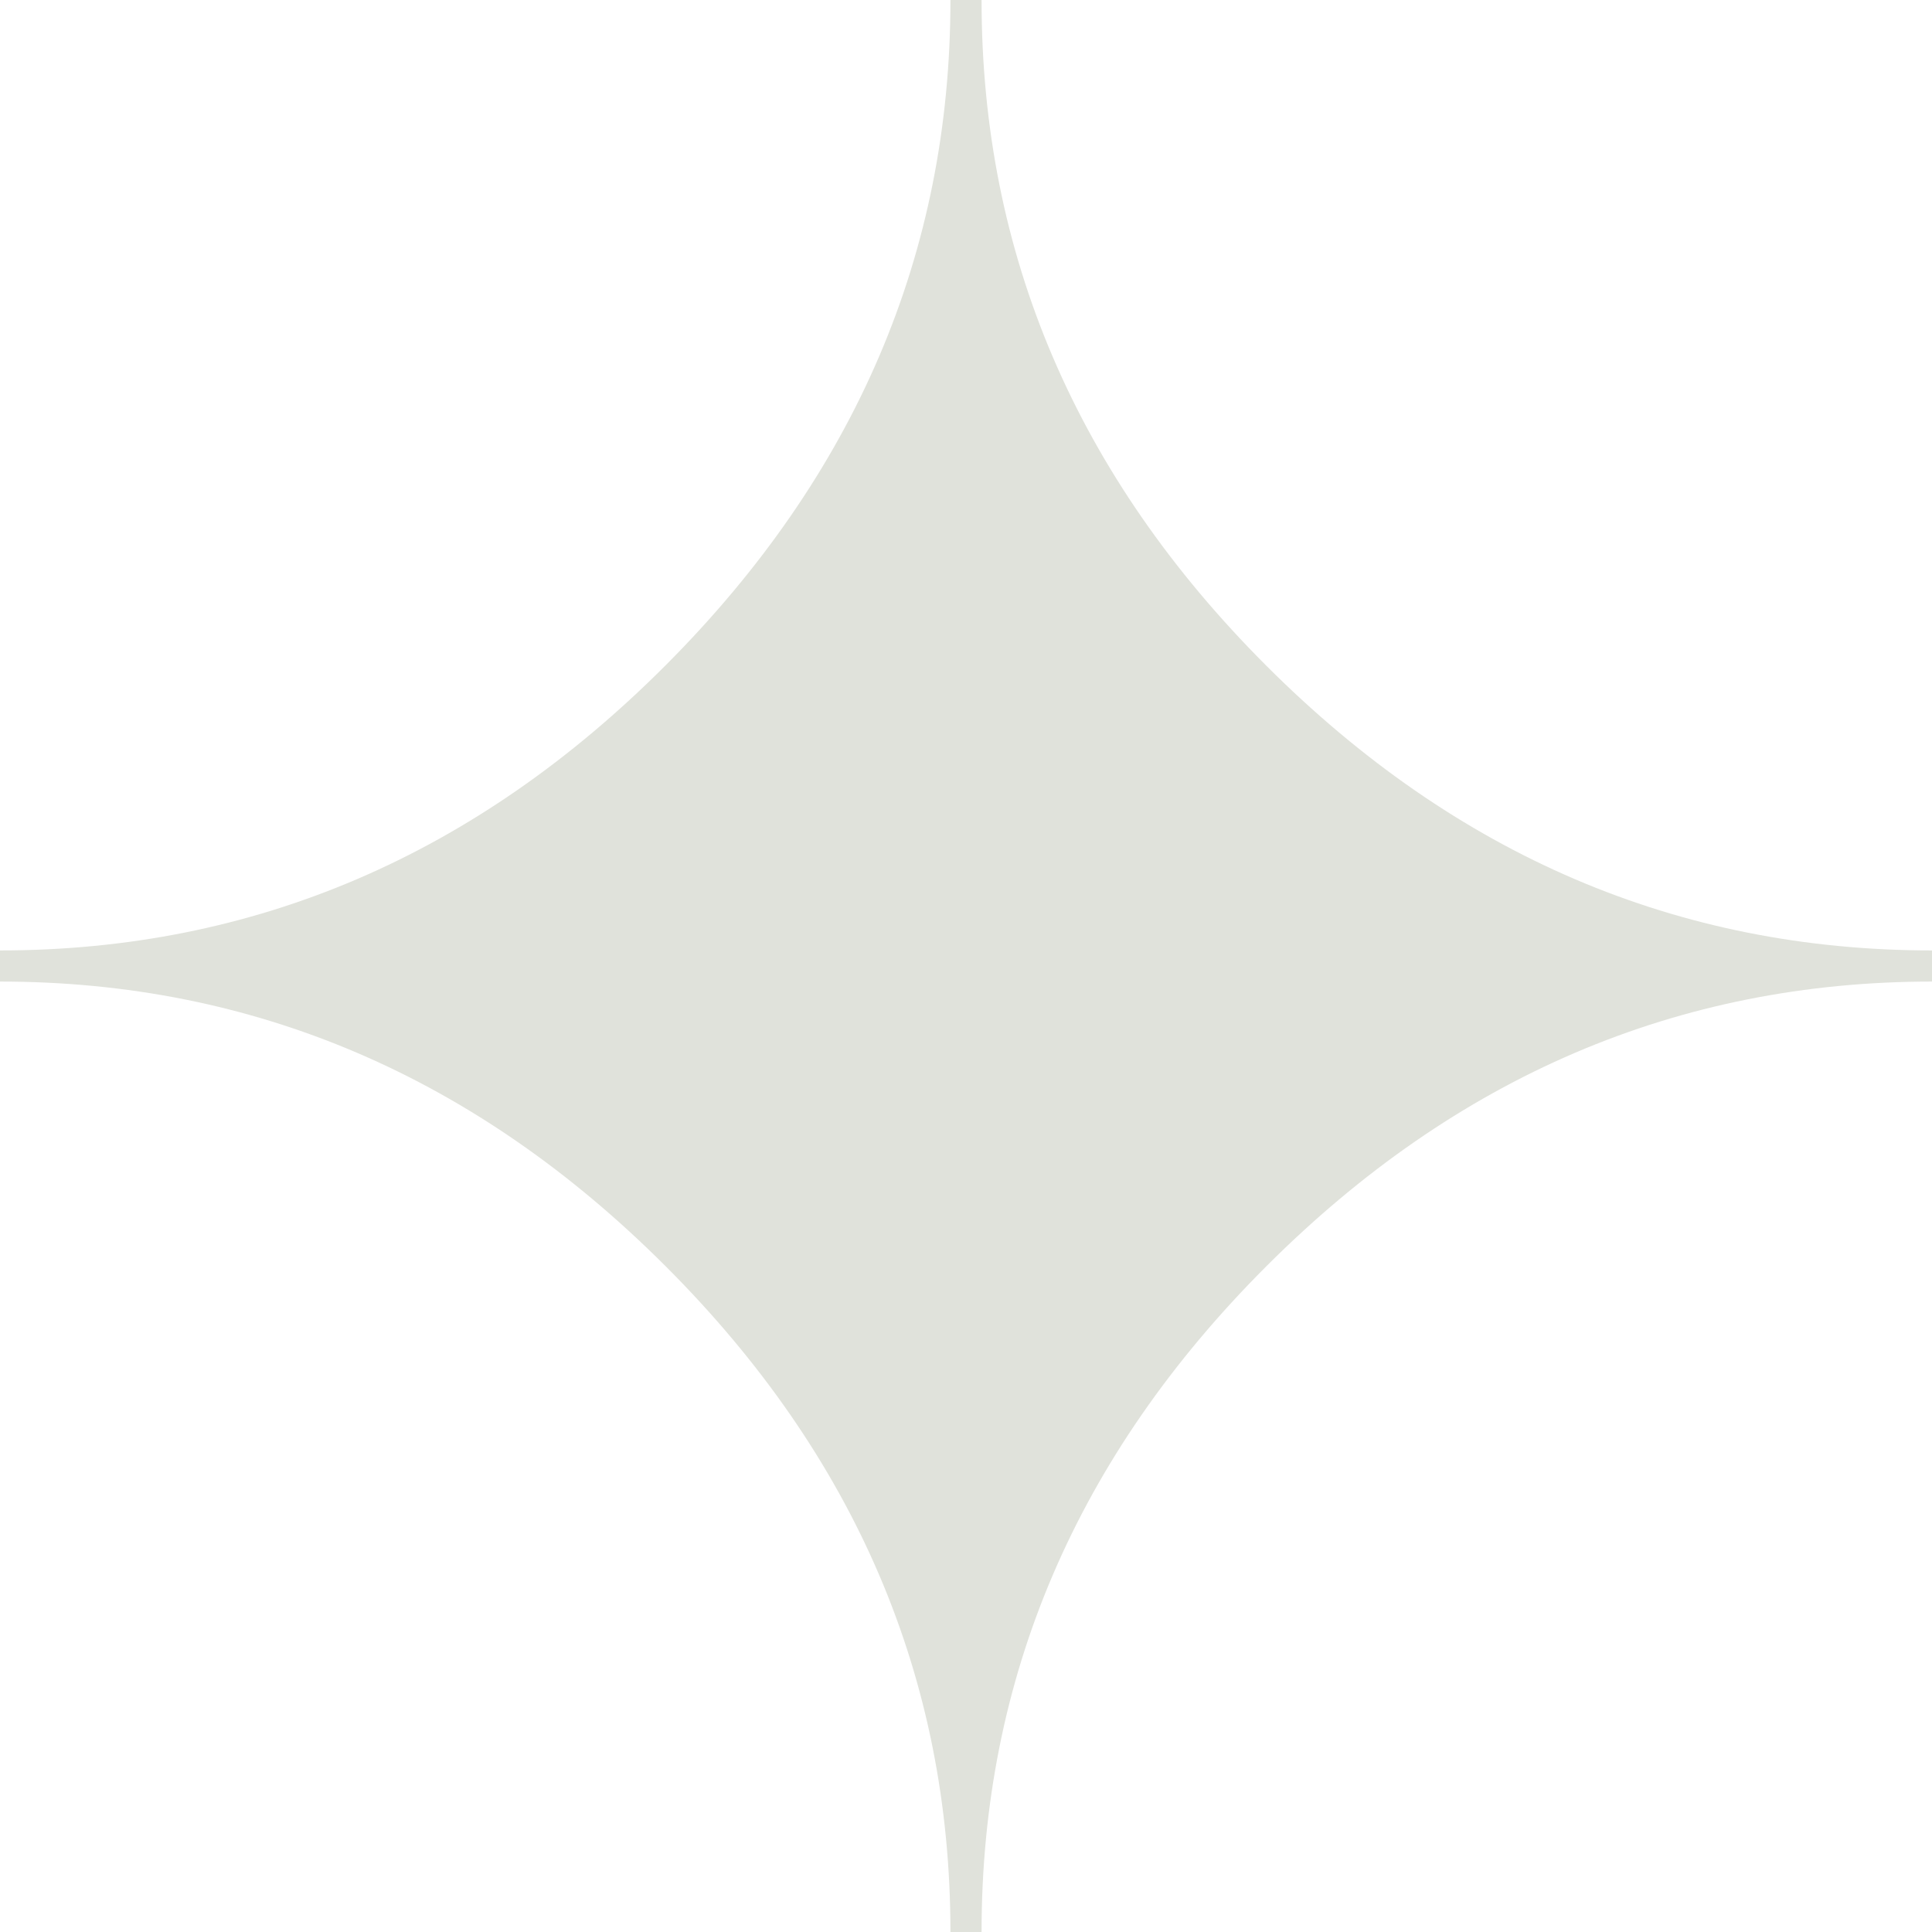
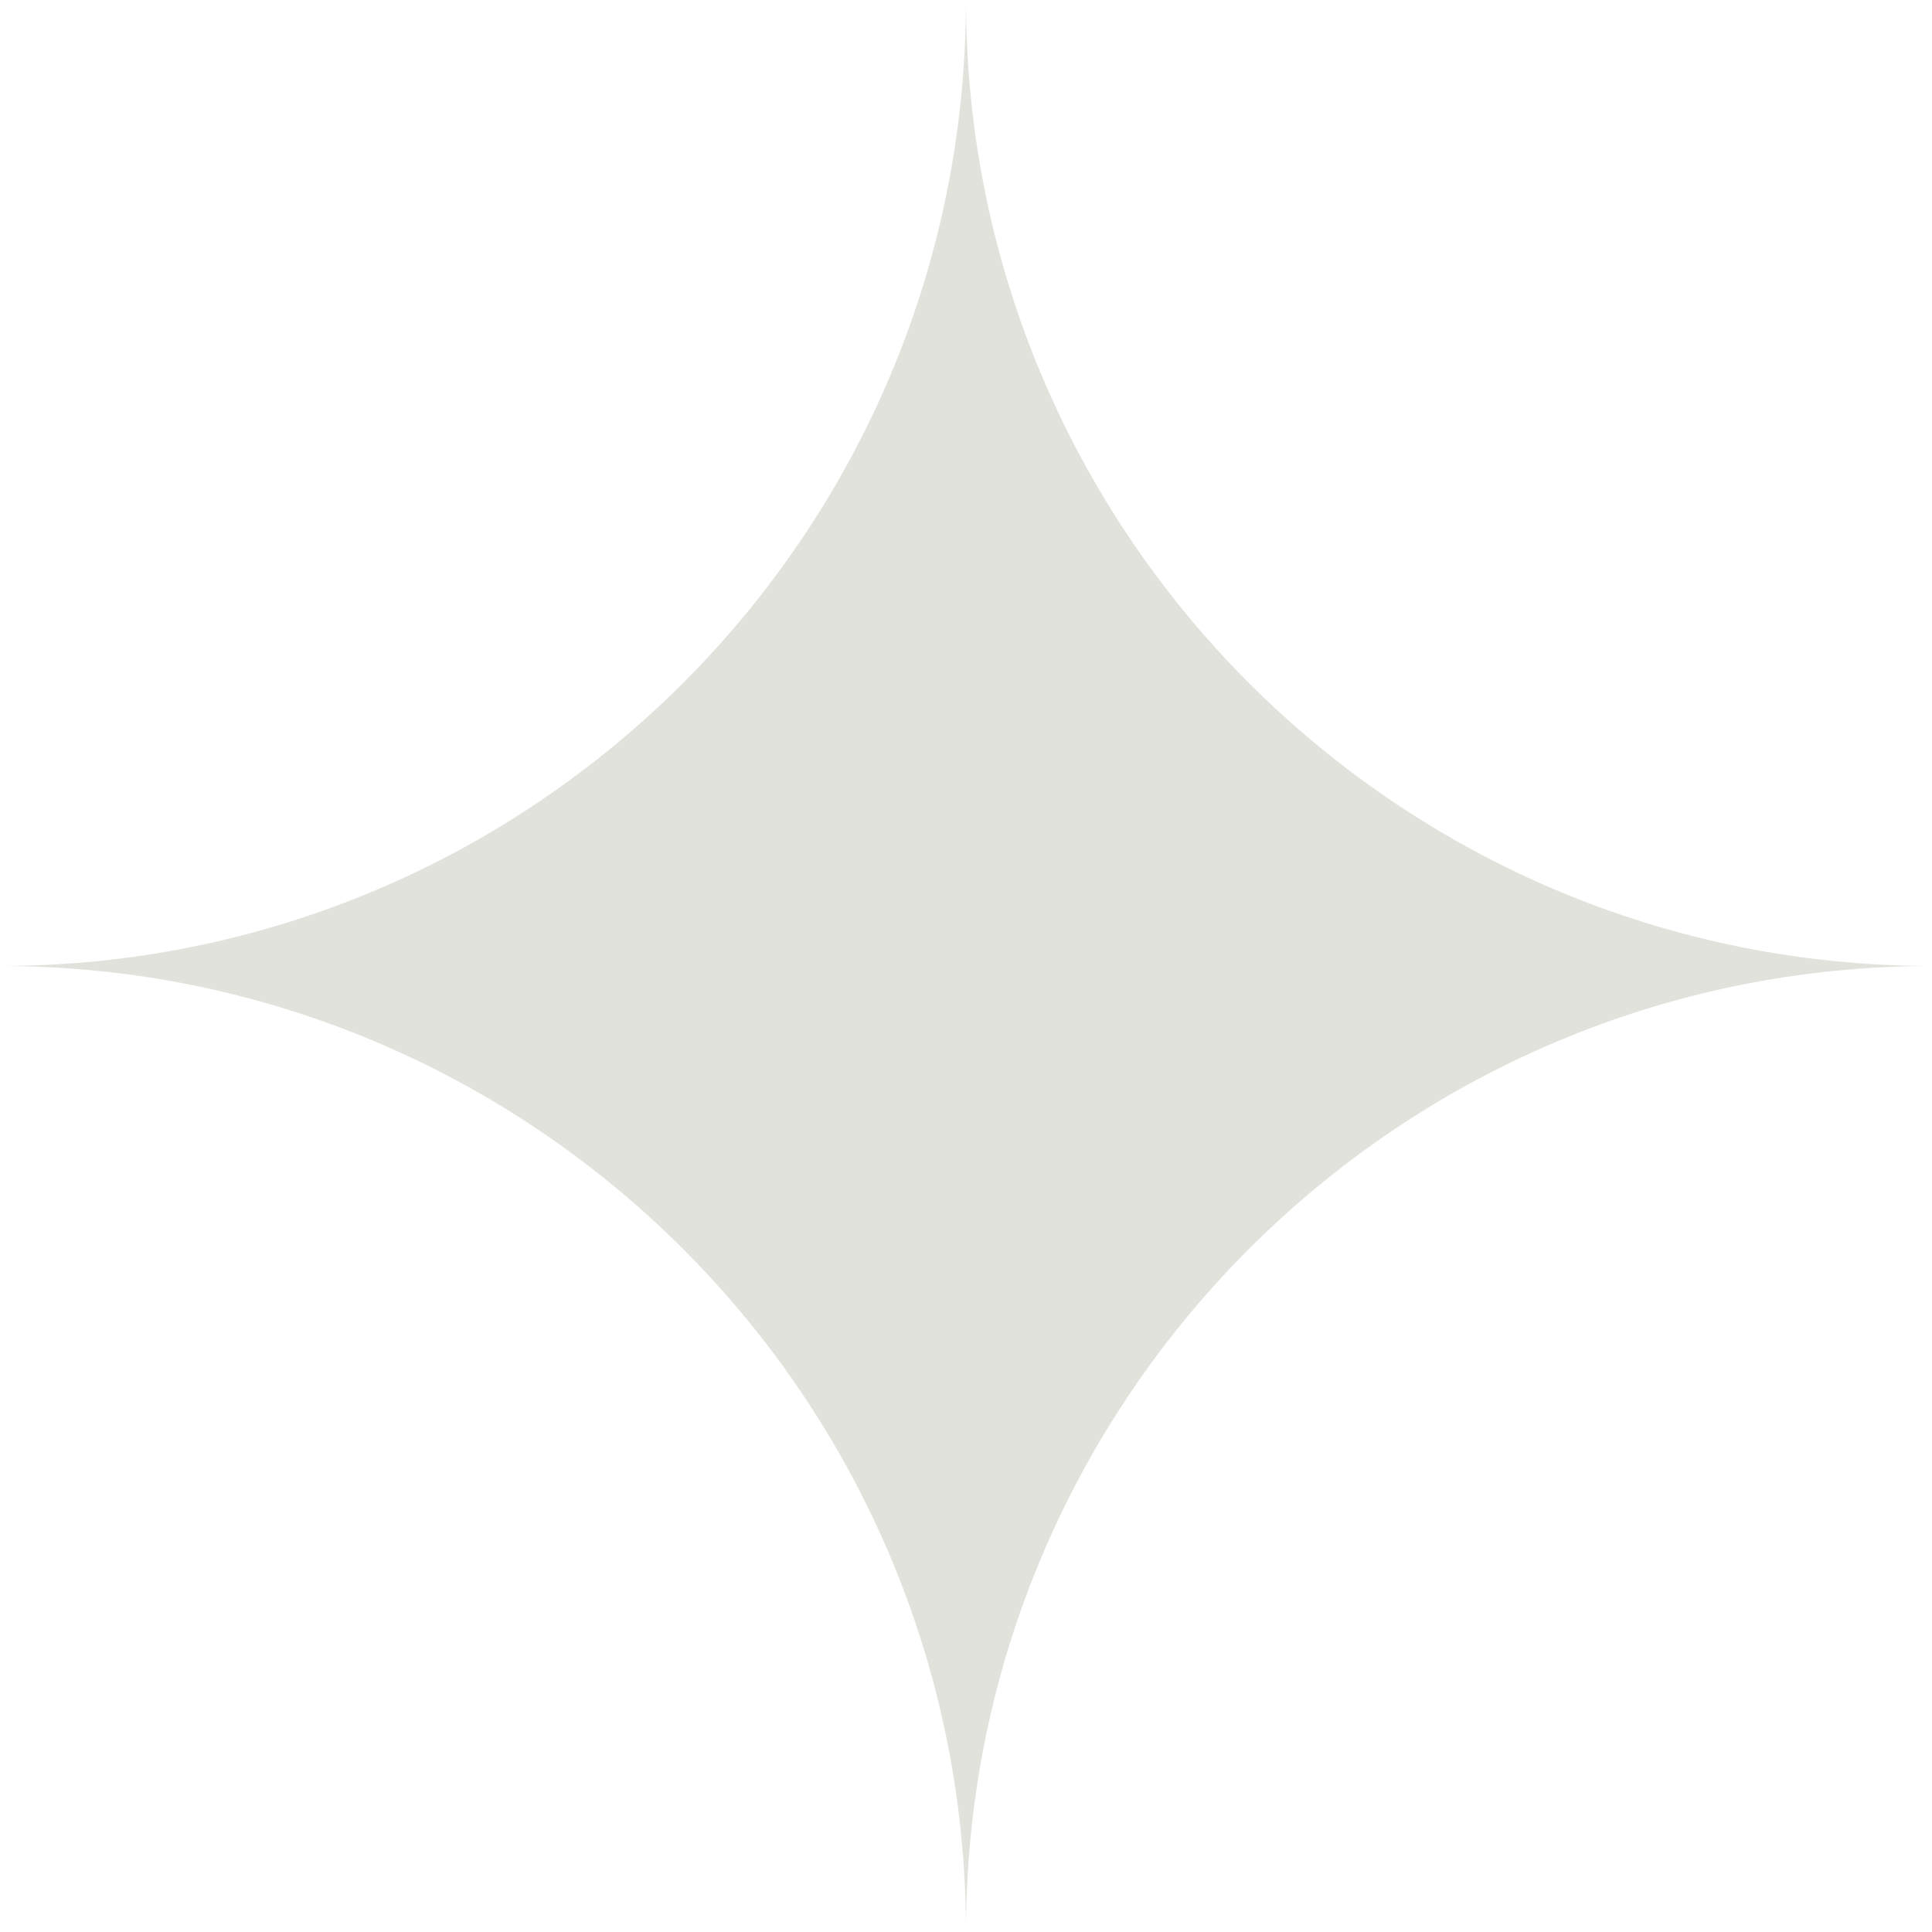
- <svg xmlns="http://www.w3.org/2000/svg" width="122.88" height="122.88" xml:space="preserve" version="1.1">
-   <g>
-     <g fill="#FFAC8D" id="svg_1">
-       <path fill="#e0e2db" id="svg_2" clip-rule="evenodd" fill-rule="evenodd" d="m62.43,122.88l-1.98,0c0,-16.15 -6.04,-30.27 -18.11,-42.34c-12.07,-12.07 -26.18,-18.11 -42.34,-18.11l0,-1.98c16.16,0 30.27,-6.04 42.34,-18.14c12.07,-12.1 18.11,-26.21 18.11,-42.31l1.98,0c0,16.15 6.04,30.27 18.11,42.34c12.07,12.07 26.18,18.11 42.34,18.11l0,1.98c-16.15,0 -30.27,6.04 -42.34,18.11c-12.07,12.07 -18.11,26.18 -18.11,42.34l0,0z" class="st0" />
-     </g>
-   </g>
+ <svg xmlns="http://www.w3.org/2000/svg" width="122.88" height="122.88" xml:space="preserve" version="1.1" id="svg972">
+   <defs id="defs976" />
+   <path id="rect4130" style="fill:#e0e2db;fill-opacity:1;stroke-width:20;stroke-linejoin:round" d="M 61.439 0 C 61.439 33.932 33.932 61.439 0 61.439 C 33.932 61.439 61.439 88.948 61.439 122.881 C 61.439 88.948 88.948 61.439 122.881 61.439 C 88.948 61.439 61.439 33.932 61.439 0 z " />
+   <g aria-label="69" transform="rotate(-17.88661)" id="text1543" style="font-size:40px;font-family:Impact;-inkscape-font-specification:Impact;text-align:center;word-spacing:0px;text-anchor:middle;fill:#e0e2db" />
</svg>
